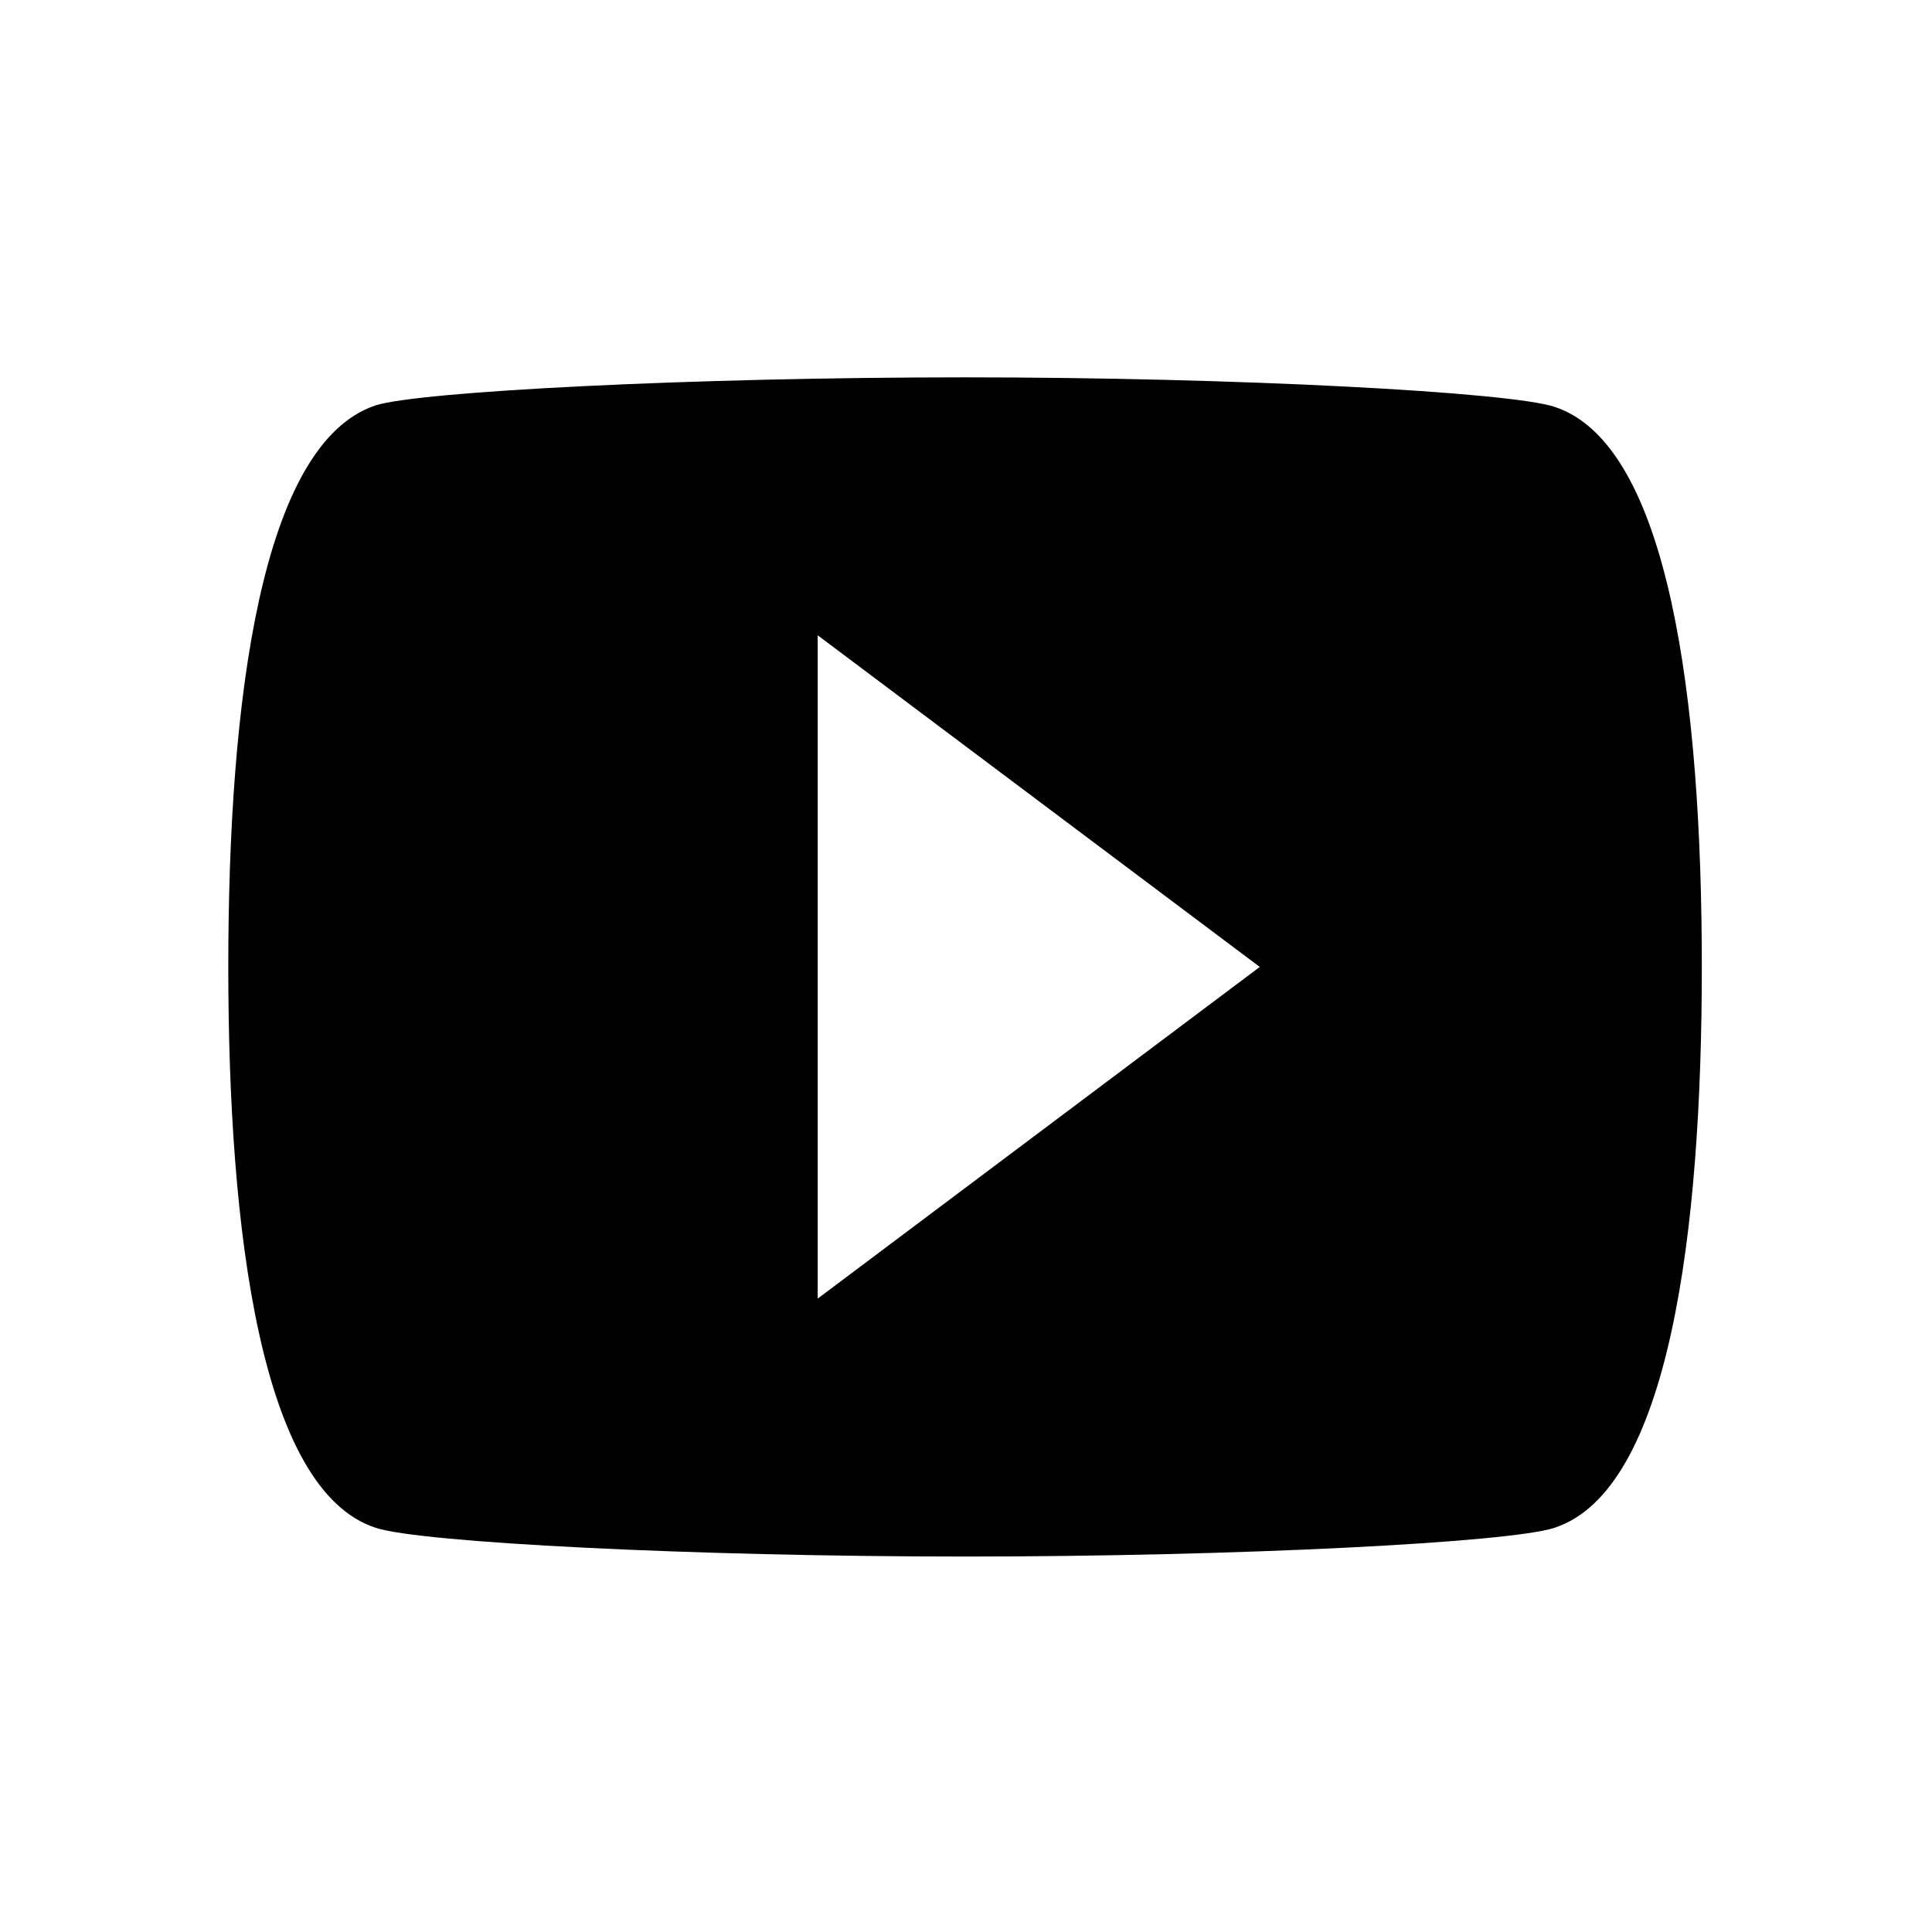
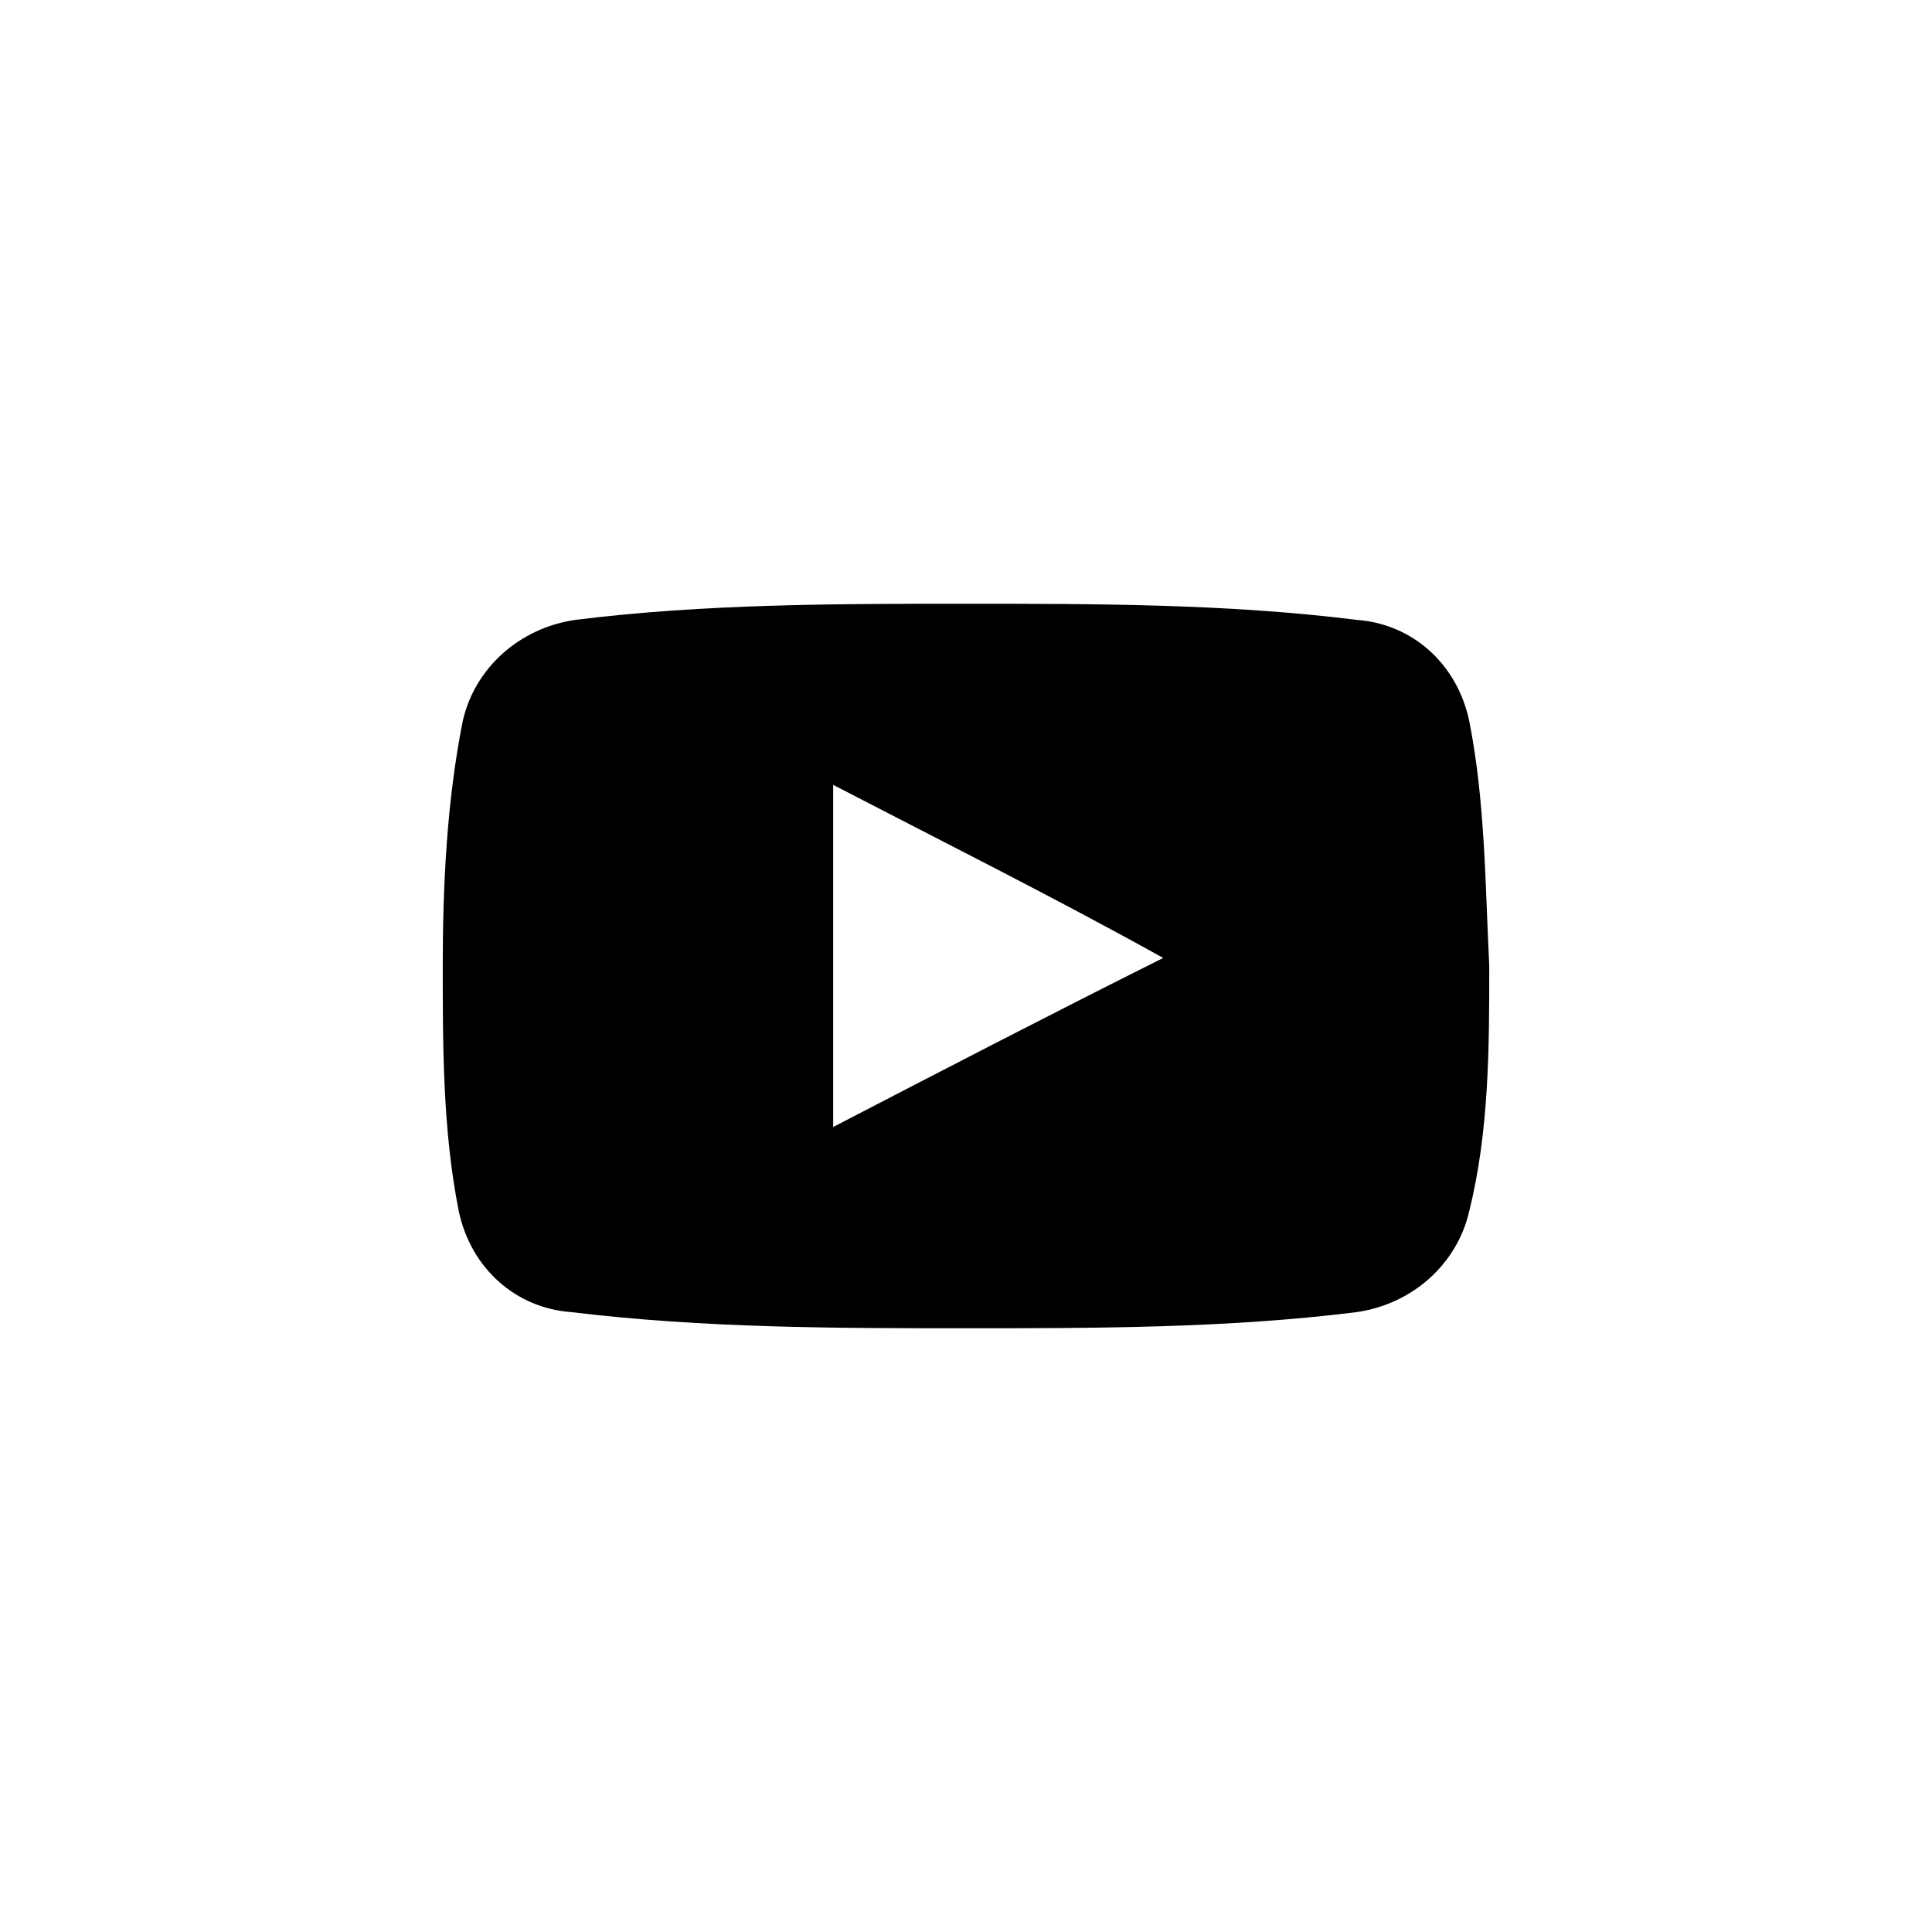
- <svg xmlns="http://www.w3.org/2000/svg" width="1024px" height="1024px" viewBox="0 0 1024 1024" version="1.1">
-   <defs />
-   <path d="M433.4,688.281 L433.4,336.719 L667.7,512.5 L433.4,688.281 L433.4,688.281 Z M823.9,215.625 C800.47,207.812 655.985,200 511.5,200 C367.015,200 222.53,207.422 199.1,214.844 C138.182,235.156 121,371.875 121,512.5 C121,652.734 138.182,789.844 199.1,809.766 C222.53,817.578 367.015,825 511.5,825 C655.985,825 800.47,817.578 823.9,809.766 C884.818,789.844 902,652.734 902,512.5 C902,371.875 884.818,235.547 823.9,215.625 L823.9,215.625 L823.9,215.625 Z" id="Shape" />
+ <svg xmlns="http://www.w3.org/2000/svg" version="1.1" x="0px" y="0px" viewBox="0 0 48 48" style="enable-background:new 0 0 48 48;" xml:space="preserve">
+   <path d="M36.5,17.9c-0.3-1.4-1.4-2.4-2.8-2.5C30.5,15,27.2,15,24,15c-3.2,0-6.5,0-9.7,0.4c-1.4,0.2-2.5,1.2-2.8,2.5      c-0.4,2-0.5,4.1-0.5,6.1s0,4.1,0.4,6.1c0.3,1.4,1.4,2.4,2.8,2.5C17.5,33,20.8,33,24,33c3.2,0,6.5,0,9.7-0.4      c1.4-0.2,2.5-1.2,2.8-2.5c0.5-2,0.5-4.1,0.5-6.1C36.9,22,36.9,19.9,36.5,17.9z M20.7,28c0-2.9,0-5.7,0-8.5      c2.7,1.4,5.5,2.8,8.2,4.3C26.1,25.2,23.4,26.6,20.7,28z" />
</svg>
